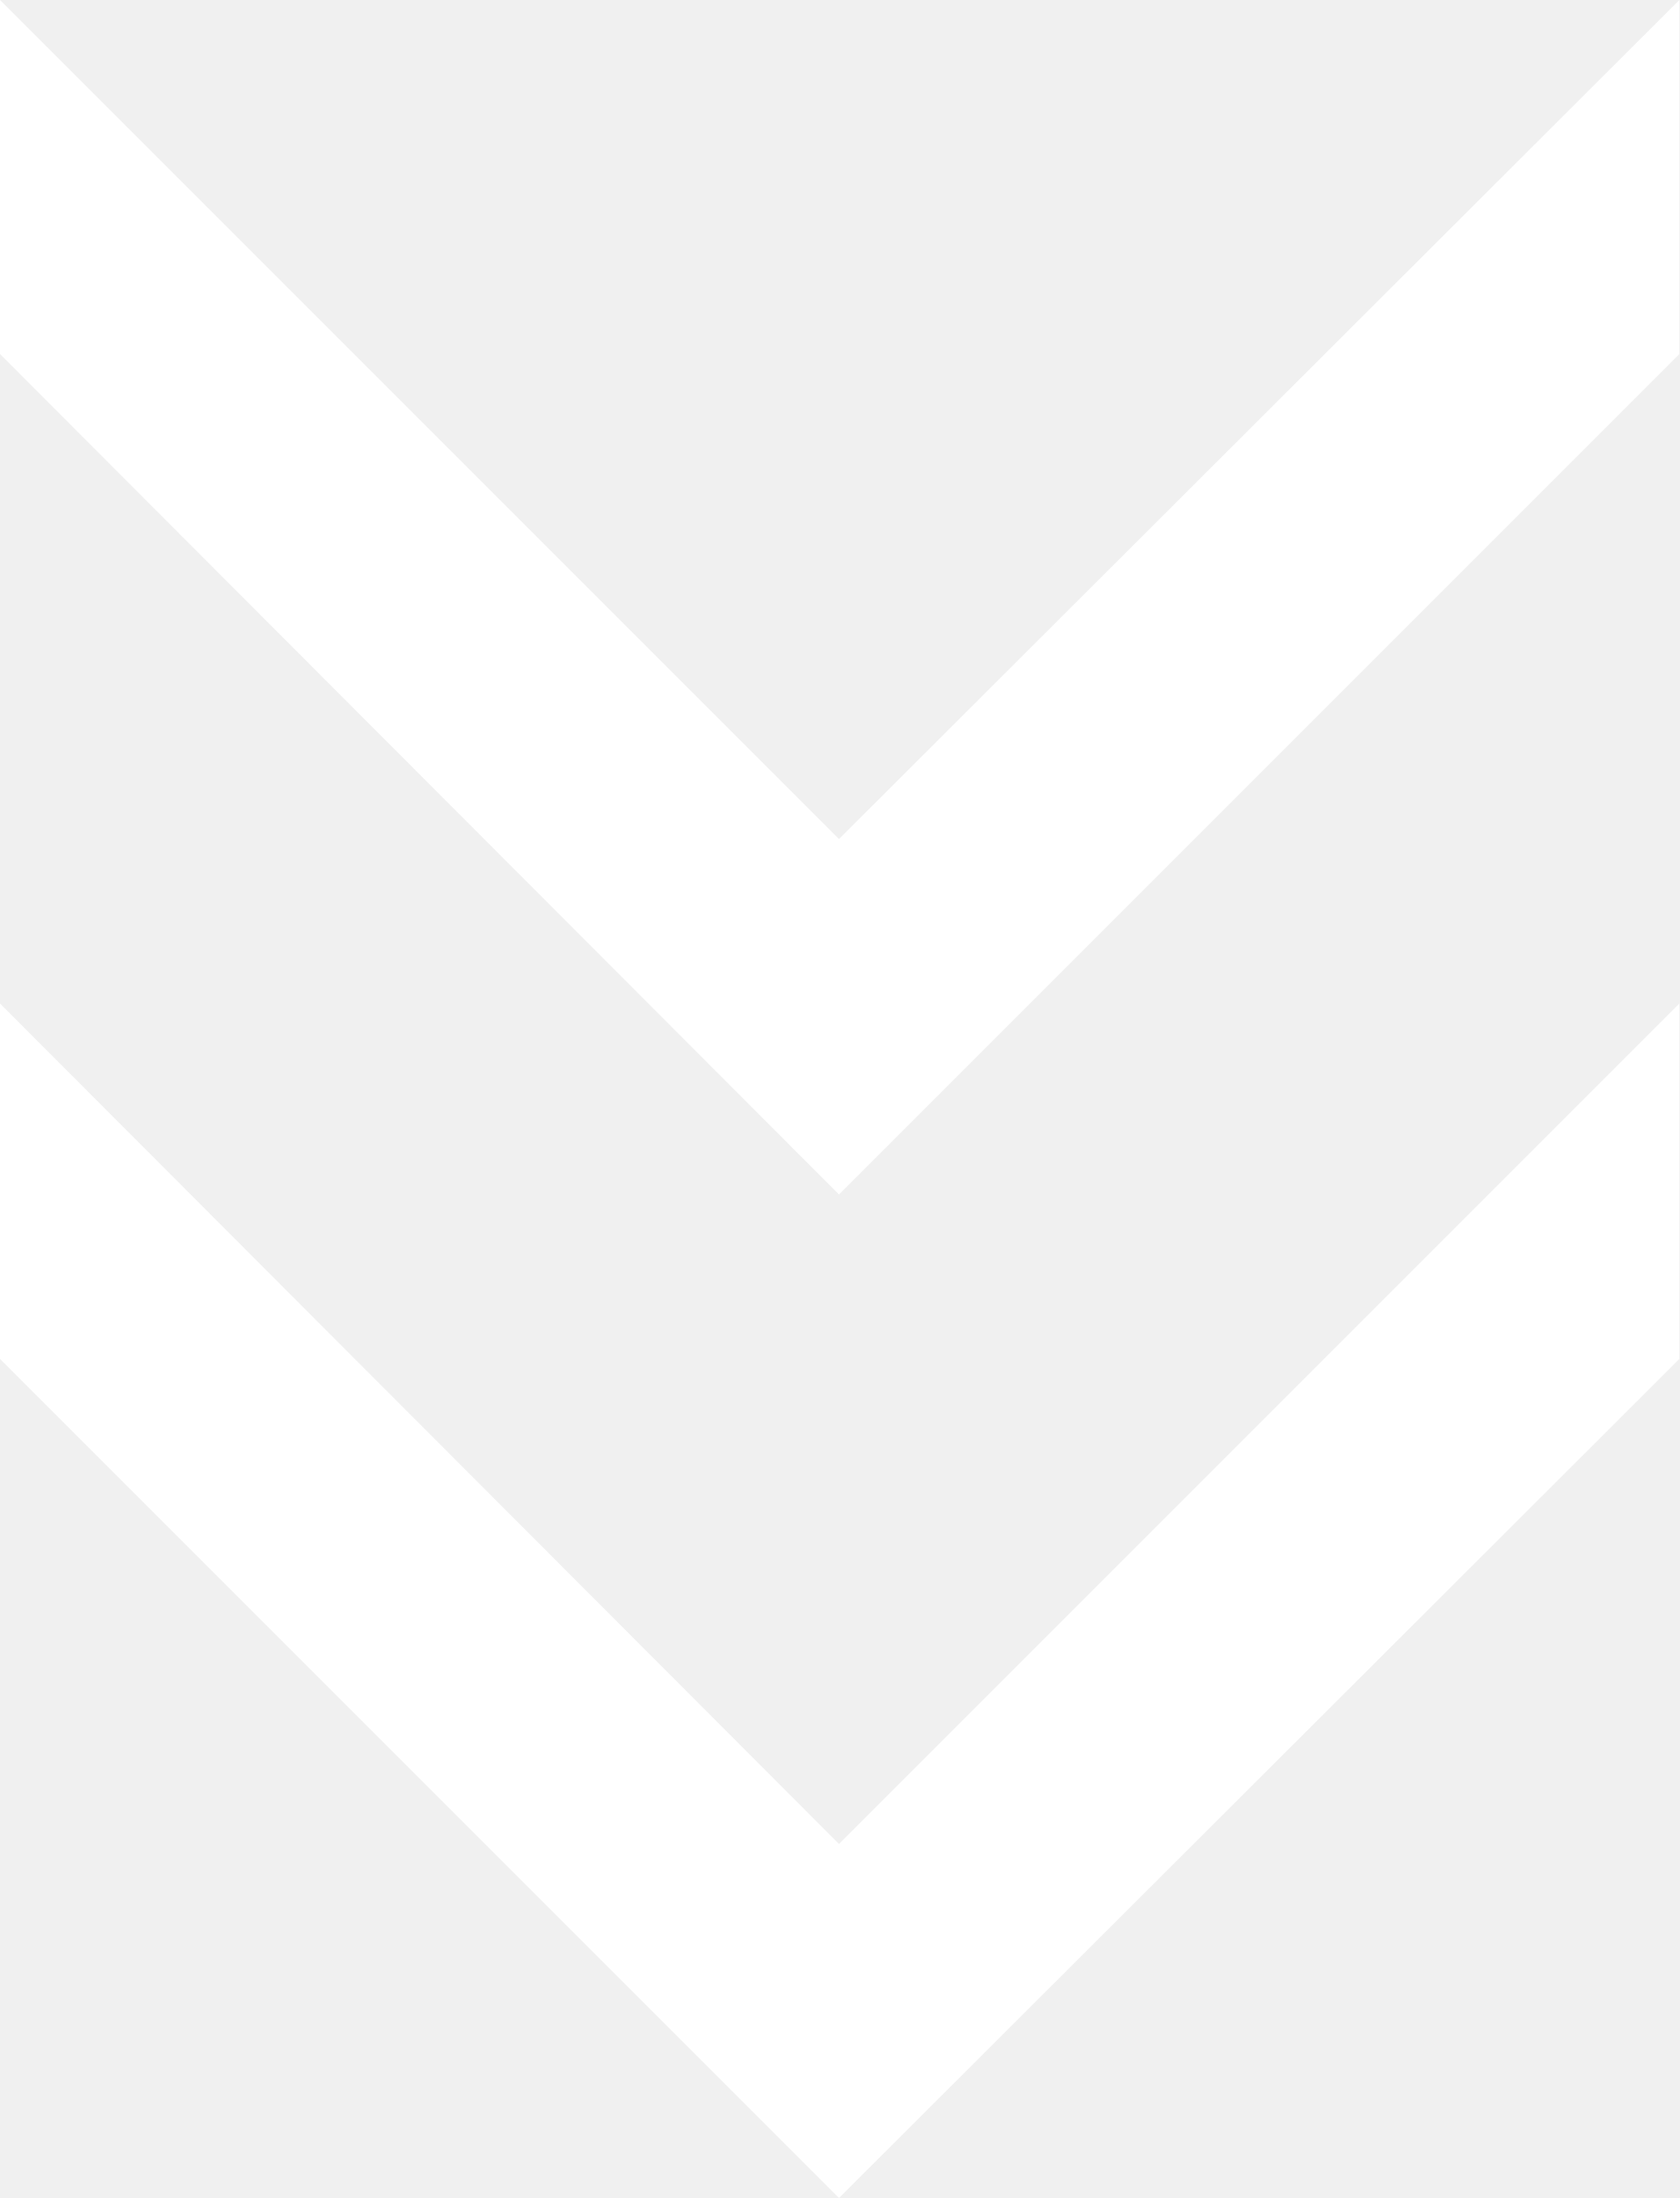
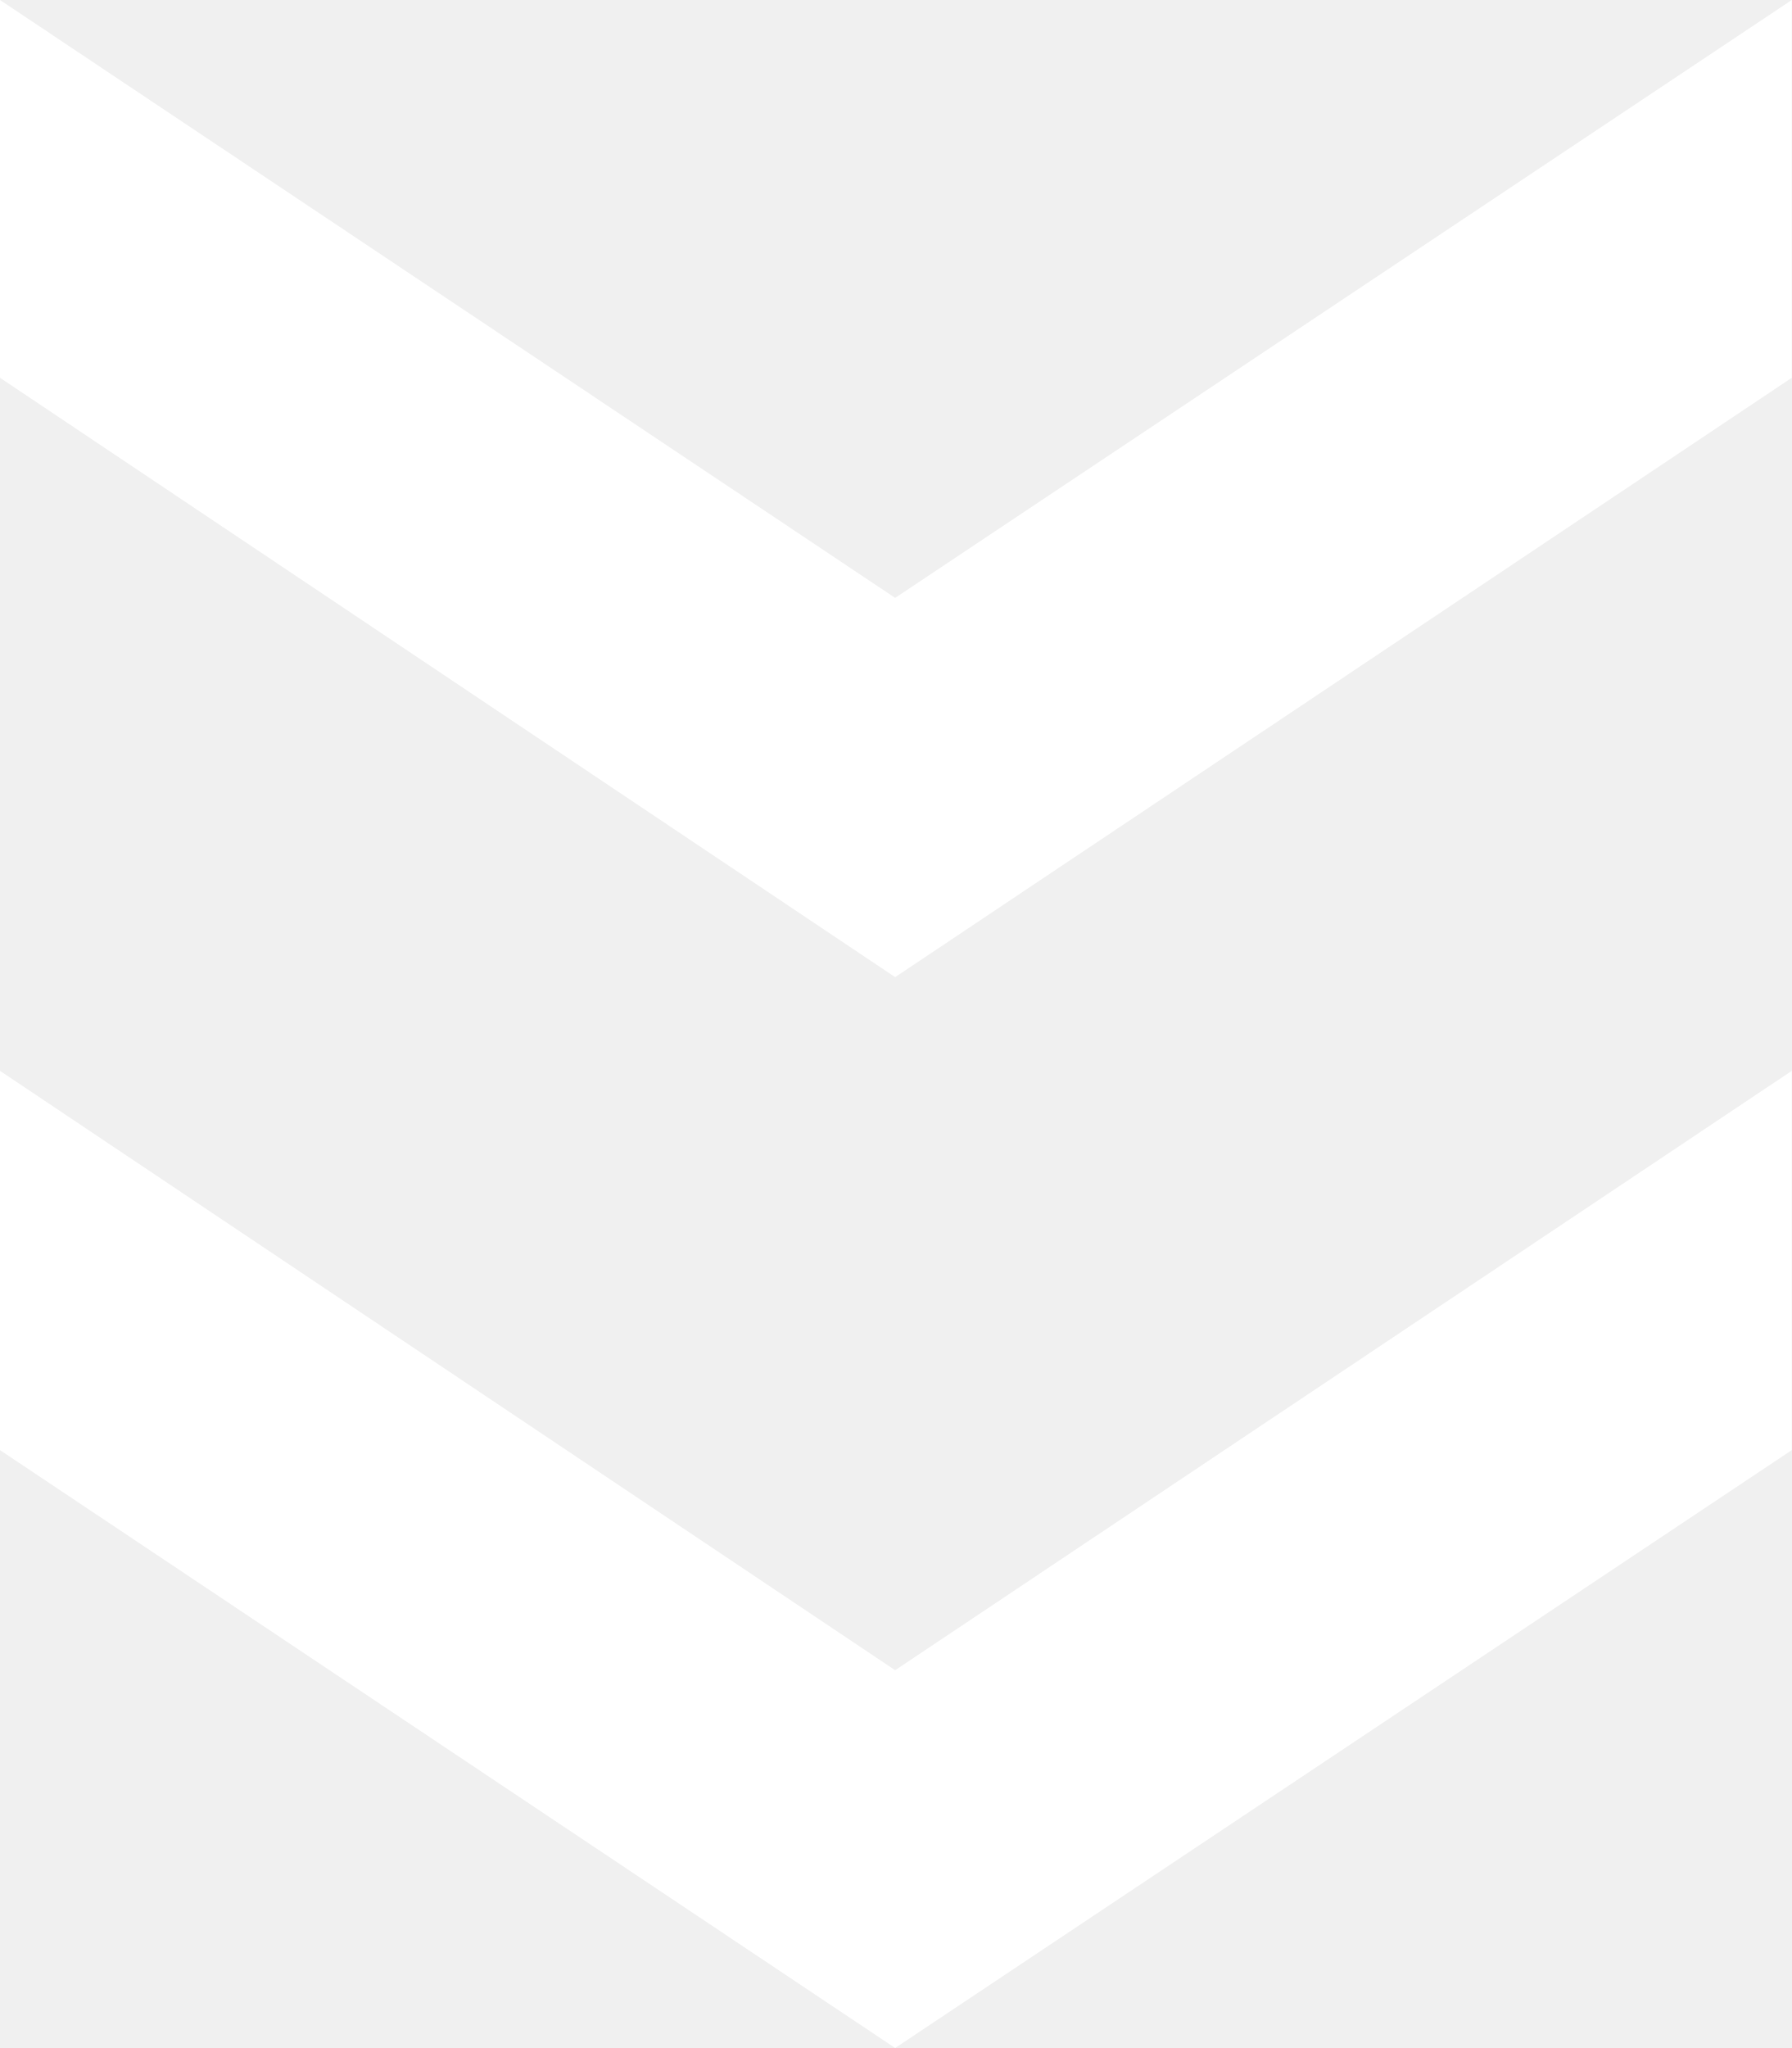
- <svg xmlns="http://www.w3.org/2000/svg" version="1.1" id="Layer_1" x="0px" y="0px" viewBox="0 0 120.5 157.7" style="enable-background:new 0 0 120.5 157.7;" xml:space="preserve">
+ <svg xmlns="http://www.w3.org/2000/svg" version="1.1" id="Layer_1" x="0px" y="0px" viewBox="0 0 120.5 137.7" style="enable-background:new 0 0 120.5 137.7;" xml:space="preserve">
  <style type="text/css">
	.st0{fill:#FFFFFF;}
</style>
  <g>
    <g>
-       <polygon class="st0" points="60.2,132.3 0,72 0,97.5 60.2,157.7 120.5,97.5 120.5,72   " />
-       <polygon class="st0" points="60.2,85.7 120.5,25.4 120.5,0 60.2,60.2 0,0 0,25.4   " />
+       <polygon class="st0" points="60.2,112.3 0,72 0,97.5 60.2,137.7 120.5,97.5 120.5,72   " />
+       <polygon class="st0" points="60.2,65.7 120.5,25.4 120.5,0 60.2,40.2 0,0 0,25.4   " />
    </g>
  </g>
</svg>
